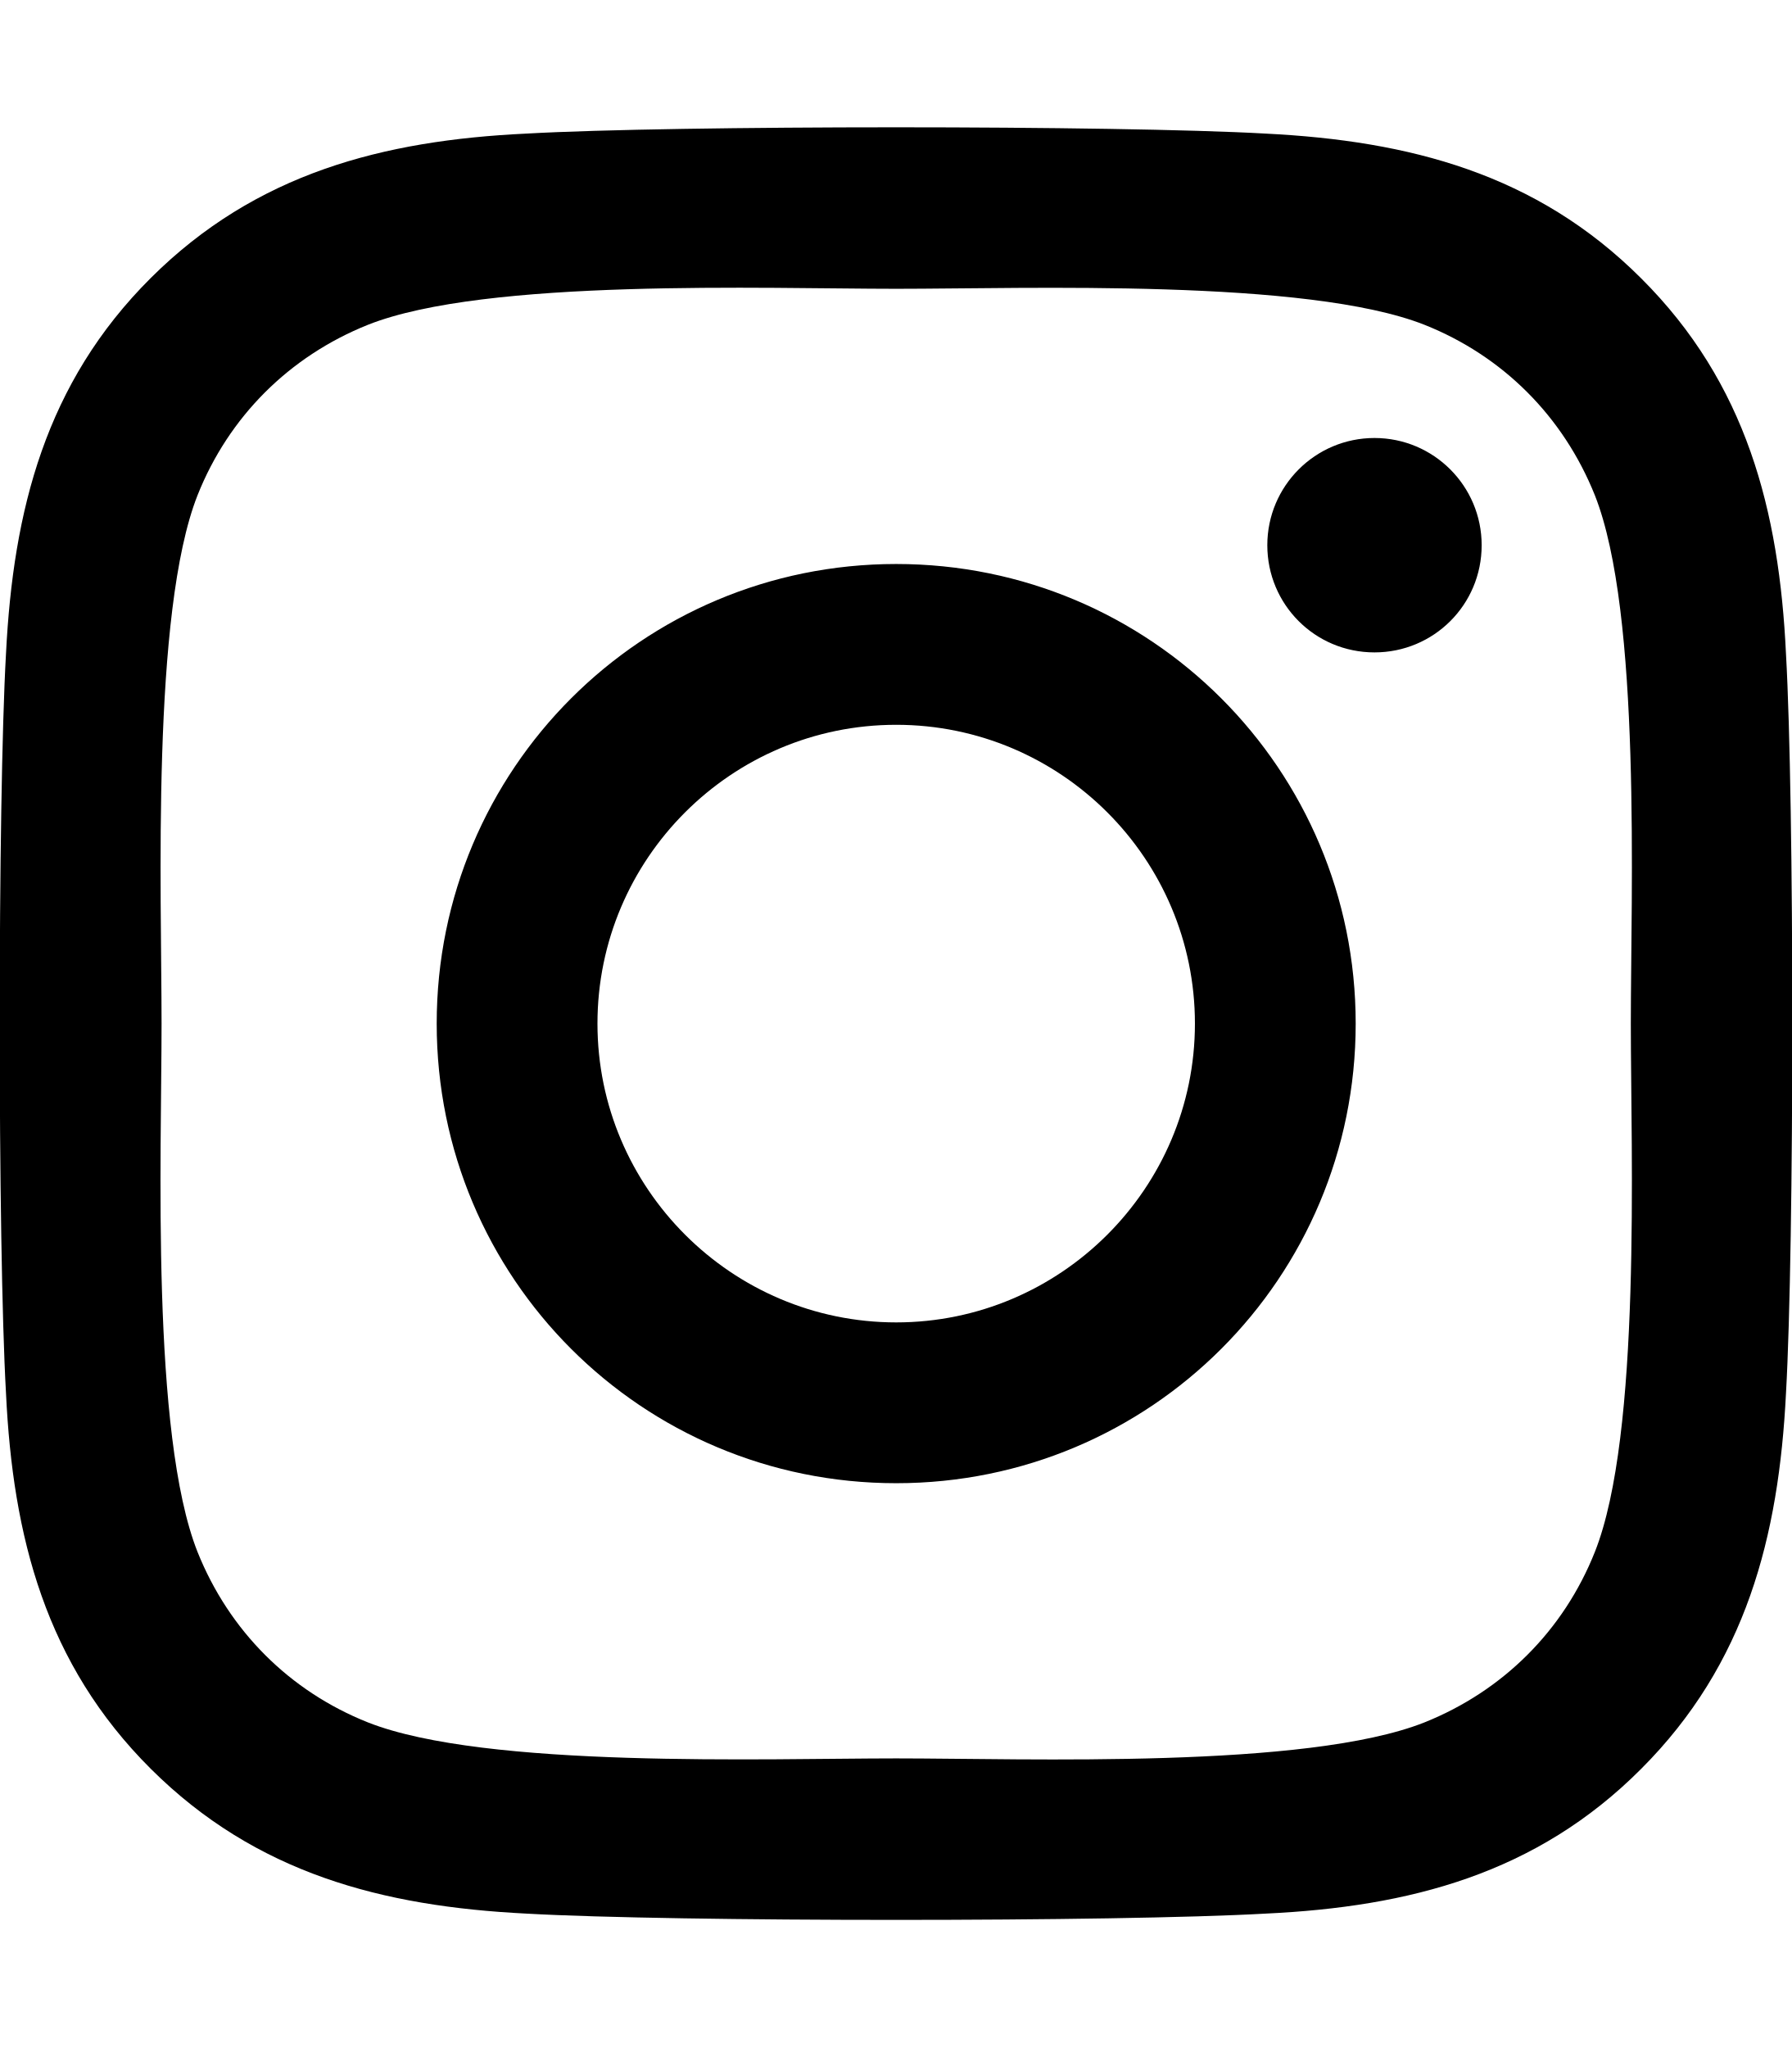
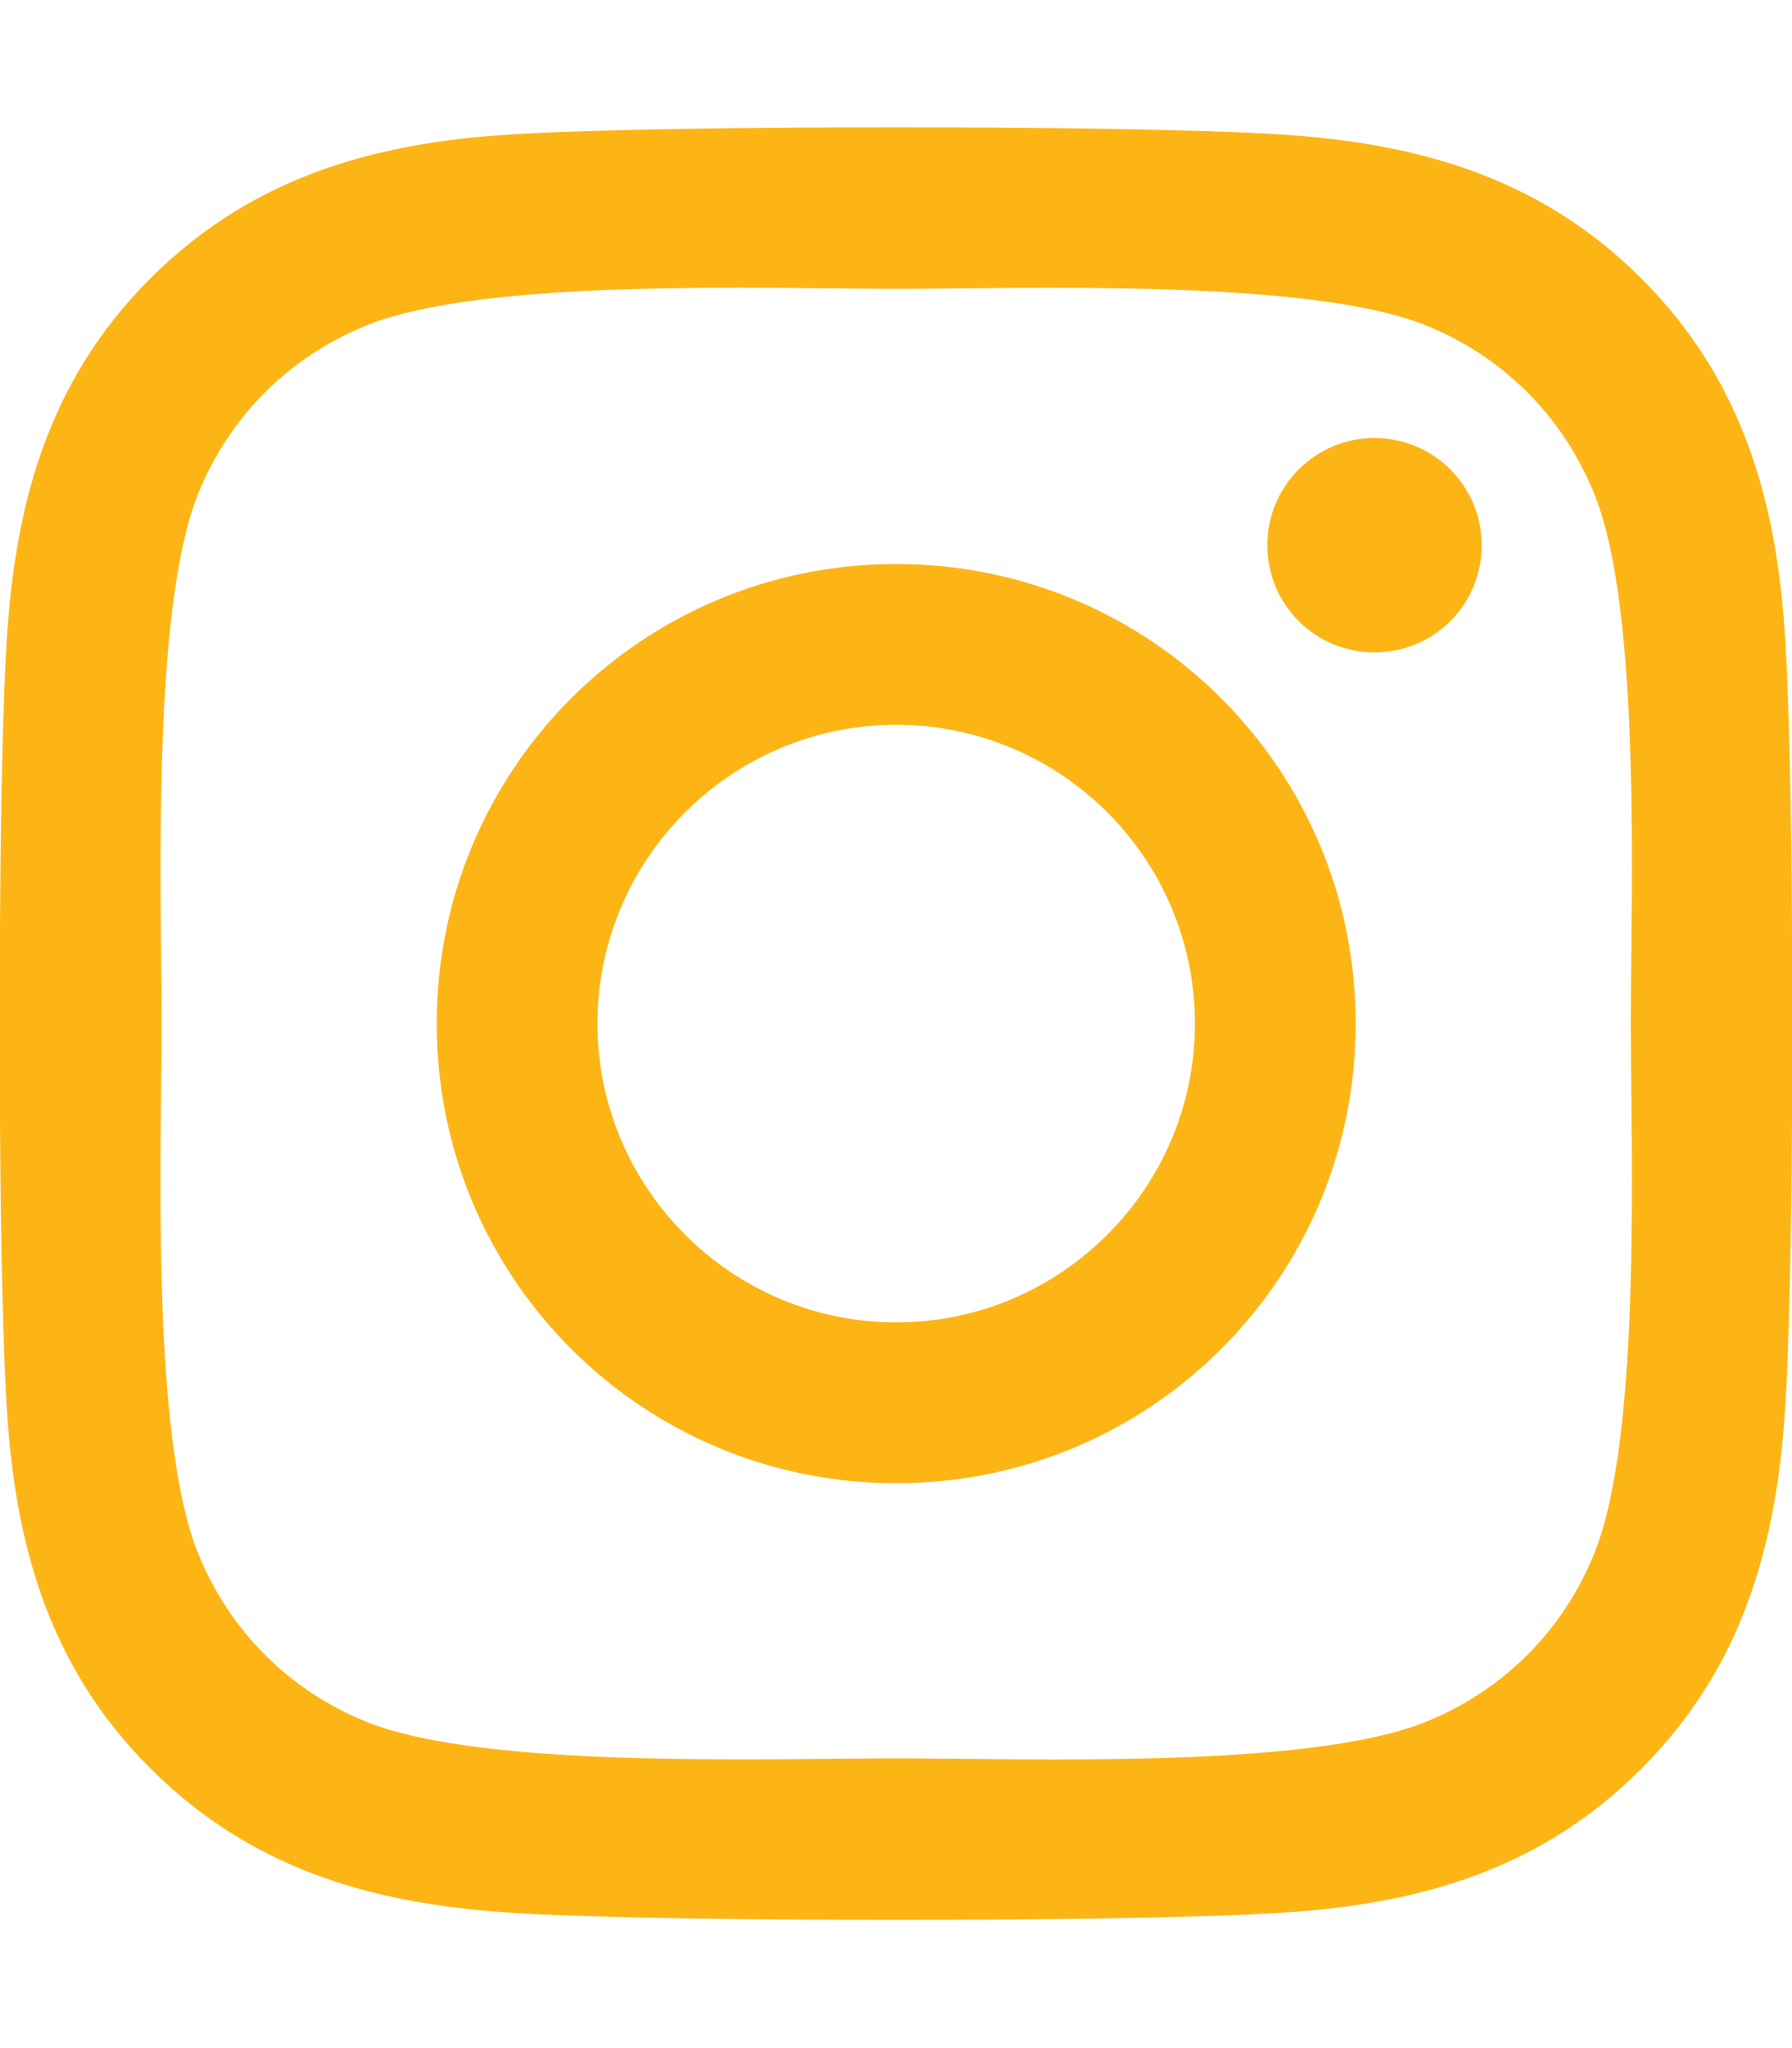
<svg xmlns="http://www.w3.org/2000/svg" viewBox="0 0 448 512">
-   <path d="M224.1 141c-63.6 0-114.9 51.3-114.9 114.9s51.3 114.9 114.9 114.9S339 319.5 339 255.9 287.7 141 224.1 141zm0 189.6c-41.1 0-74.7-33.5-74.7-74.7s33.5-74.7 74.7-74.7 74.7 33.5 74.7 74.7-33.6 74.7-74.7 74.7zm146.4-194.3c0 14.9-12 26.8-26.8 26.8-14.9 0-26.8-12-26.8-26.8s12-26.8 26.8-26.8 26.8 12 26.8 26.8zm76.1 27.2c-1.7-35.9-9.9-67.7-36.2-93.9-26.2-26.2-58-34.4-93.9-36.2-37-2.1-147.9-2.1-184.9 0-35.8 1.7-67.6 9.9-93.9 36.1s-34.4 58-36.2 93.9c-2.1 37-2.1 147.9 0 184.9 1.7 35.9 9.9 67.7 36.2 93.9s58 34.4 93.9 36.2c37 2.1 147.9 2.1 184.9 0 35.9-1.7 67.7-9.9 93.9-36.2 26.2-26.2 34.4-58 36.2-93.9 2.1-37 2.1-147.8 0-184.8zM398.8 388c-7.8 19.6-22.9 34.7-42.6 42.6-29.5 11.7-99.5 9-132.1 9s-102.7 2.6-132.1-9c-19.6-7.8-34.7-22.9-42.6-42.6-11.7-29.5-9-99.5-9-132.1s-2.6-102.7 9-132.1c7.8-19.6 22.9-34.7 42.6-42.6 29.5-11.7 99.5-9 132.1-9s102.7-2.6 132.1 9c19.6 7.8 34.7 22.9 42.6 42.6 11.7 29.5 9 99.5 9 132.1s2.7 102.7-9 132.1z" />
+   <path fill="#fdb515" d="M224.1 141c-63.6 0-114.9 51.3-114.9 114.9s51.3 114.9 114.9 114.9S339 319.5 339 255.9 287.7 141 224.1 141zm0 189.6c-41.1 0-74.7-33.5-74.7-74.7s33.5-74.7 74.7-74.7 74.7 33.5 74.7 74.7-33.6 74.7-74.7 74.7zm146.4-194.3c0 14.9-12 26.8-26.8 26.8-14.9 0-26.8-12-26.8-26.8s12-26.8 26.8-26.8 26.8 12 26.8 26.8zm76.1 27.2c-1.7-35.9-9.9-67.7-36.2-93.9-26.2-26.2-58-34.4-93.9-36.2-37-2.1-147.9-2.1-184.9 0-35.8 1.7-67.6 9.9-93.9 36.1s-34.4 58-36.2 93.9c-2.1 37-2.1 147.9 0 184.9 1.7 35.9 9.9 67.7 36.2 93.9s58 34.4 93.9 36.2c37 2.1 147.9 2.1 184.9 0 35.9-1.7 67.7-9.9 93.9-36.2 26.2-26.2 34.4-58 36.2-93.9 2.1-37 2.1-147.8 0-184.8zM398.8 388c-7.8 19.6-22.9 34.7-42.6 42.6-29.5 11.7-99.5 9-132.1 9s-102.7 2.6-132.1-9c-19.6-7.8-34.7-22.9-42.6-42.6-11.7-29.5-9-99.5-9-132.1s-2.6-102.7 9-132.1c7.8-19.6 22.9-34.7 42.6-42.6 29.5-11.7 99.5-9 132.1-9s102.7-2.6 132.1 9c19.6 7.8 34.7 22.9 42.6 42.6 11.7 29.5 9 99.5 9 132.1s2.7 102.7-9 132.1z" />
</svg>
